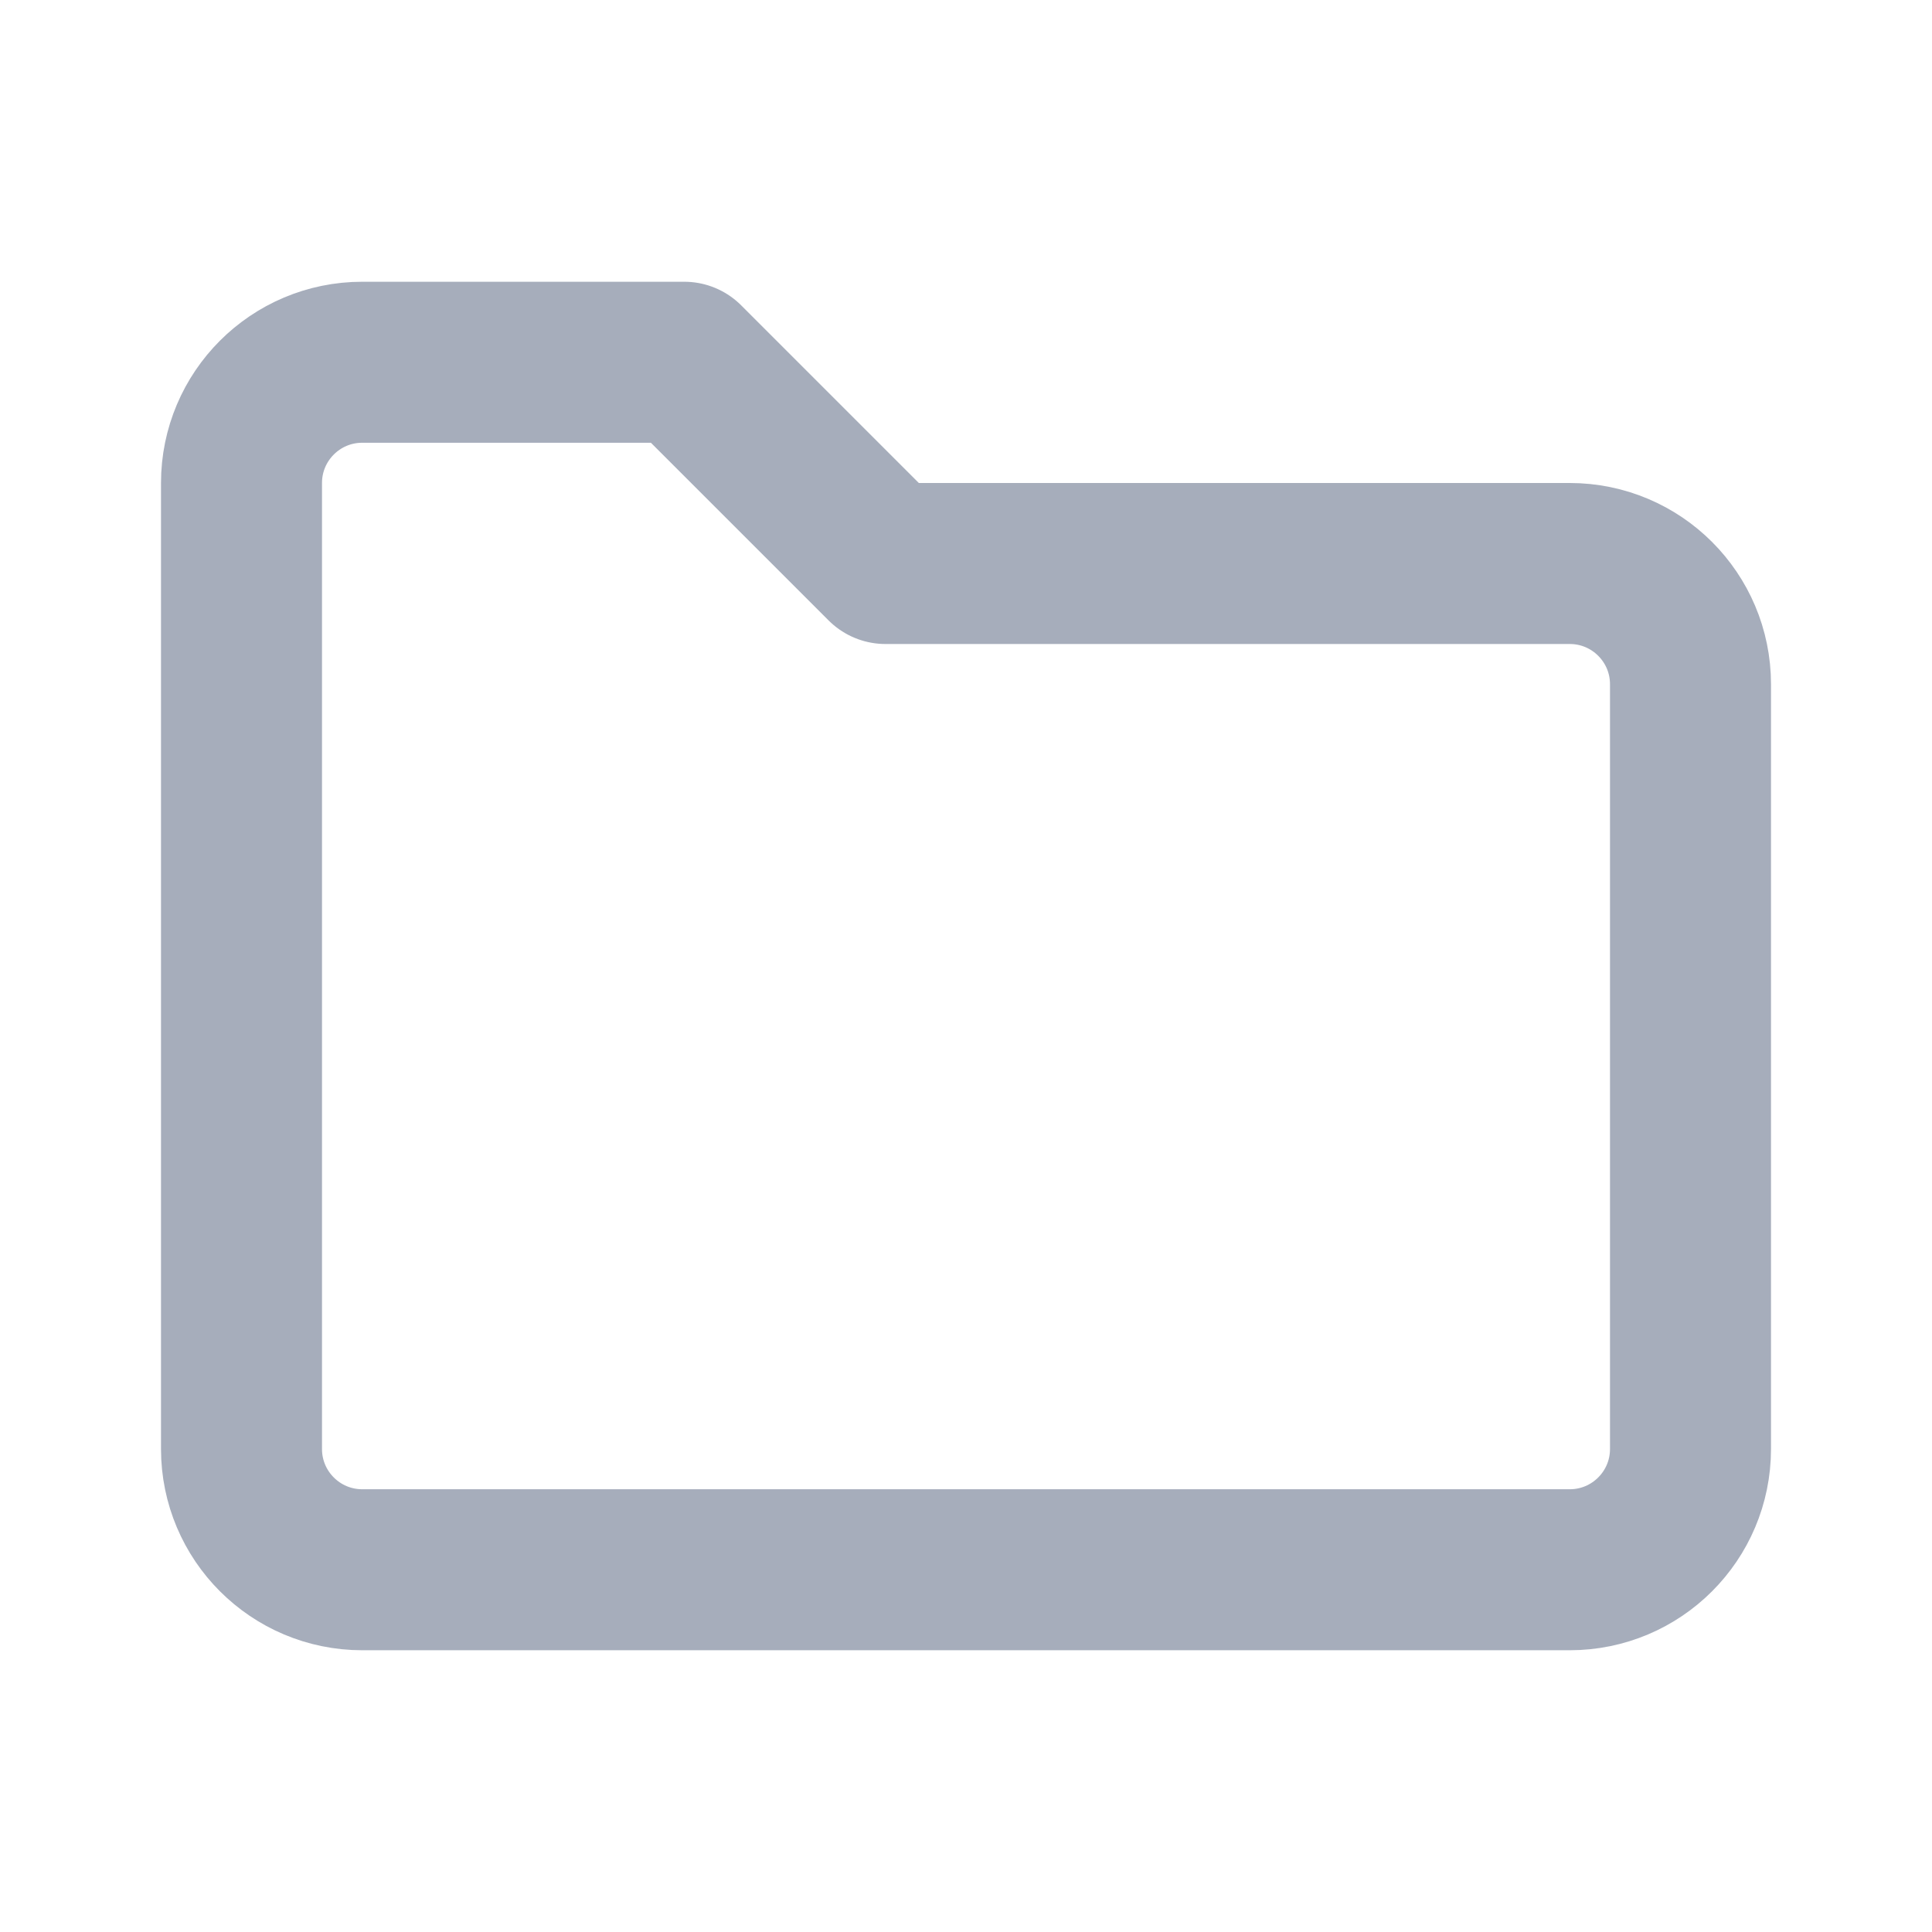
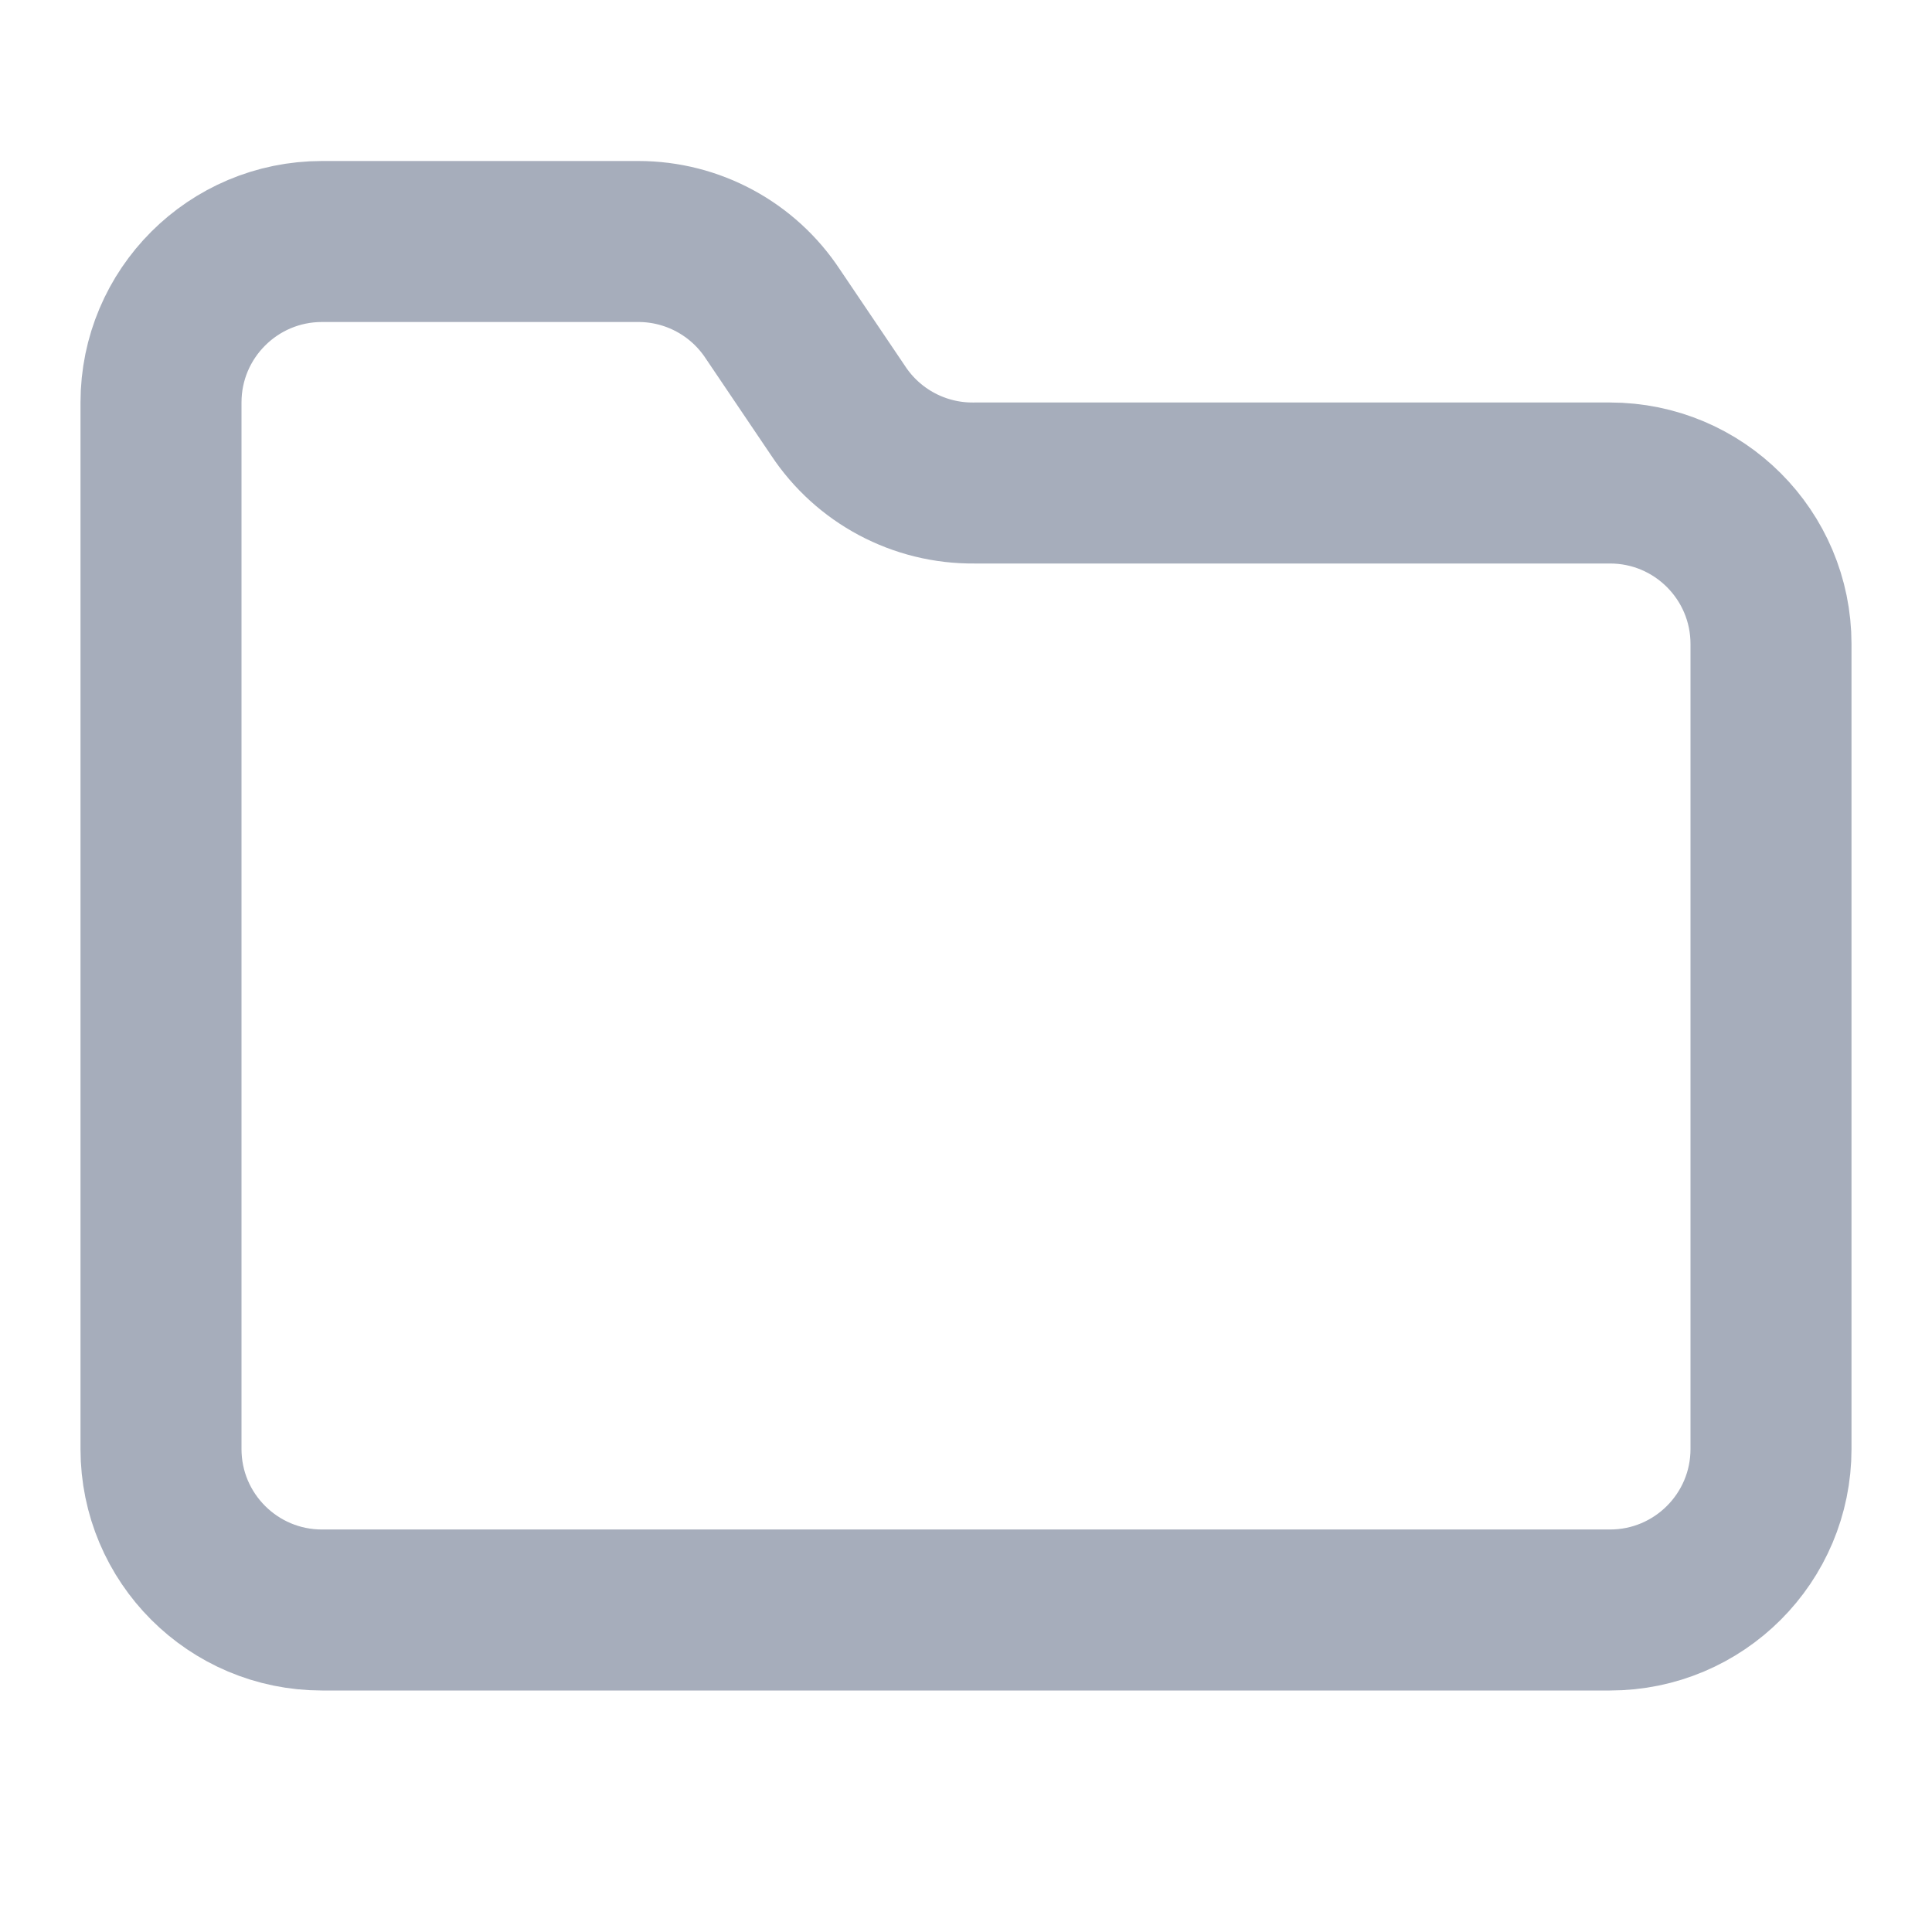
<svg xmlns="http://www.w3.org/2000/svg" width="24" height="24" viewBox="0 0 24 24" fill="none" stroke="#a6adbb" stroke-width="2" stroke-linecap="round" stroke-linejoin="round">
-   <path d="M3 6a1.5 1.5 0 0 1 1.5-1.5h4L11 7h8.5A1.5 1.5 0 0 1 21 8.5V18a1.5 1.5 0 0 1-1.5 1.5h-15A1.5 1.5 0 0 1 3 18V6z" />
+   <path d="M4 20h16a2 2 0 0 0 2-2V8a2 2 0 0 0-2-2h-7.9a2 2 0 0 1-1.69-.9L9.6 3.9A2 2 0 0 0 7.93 3H4a2 2 0 0 0-2 2v13a2 2 0 0 0 2 2Z" />
</svg>
